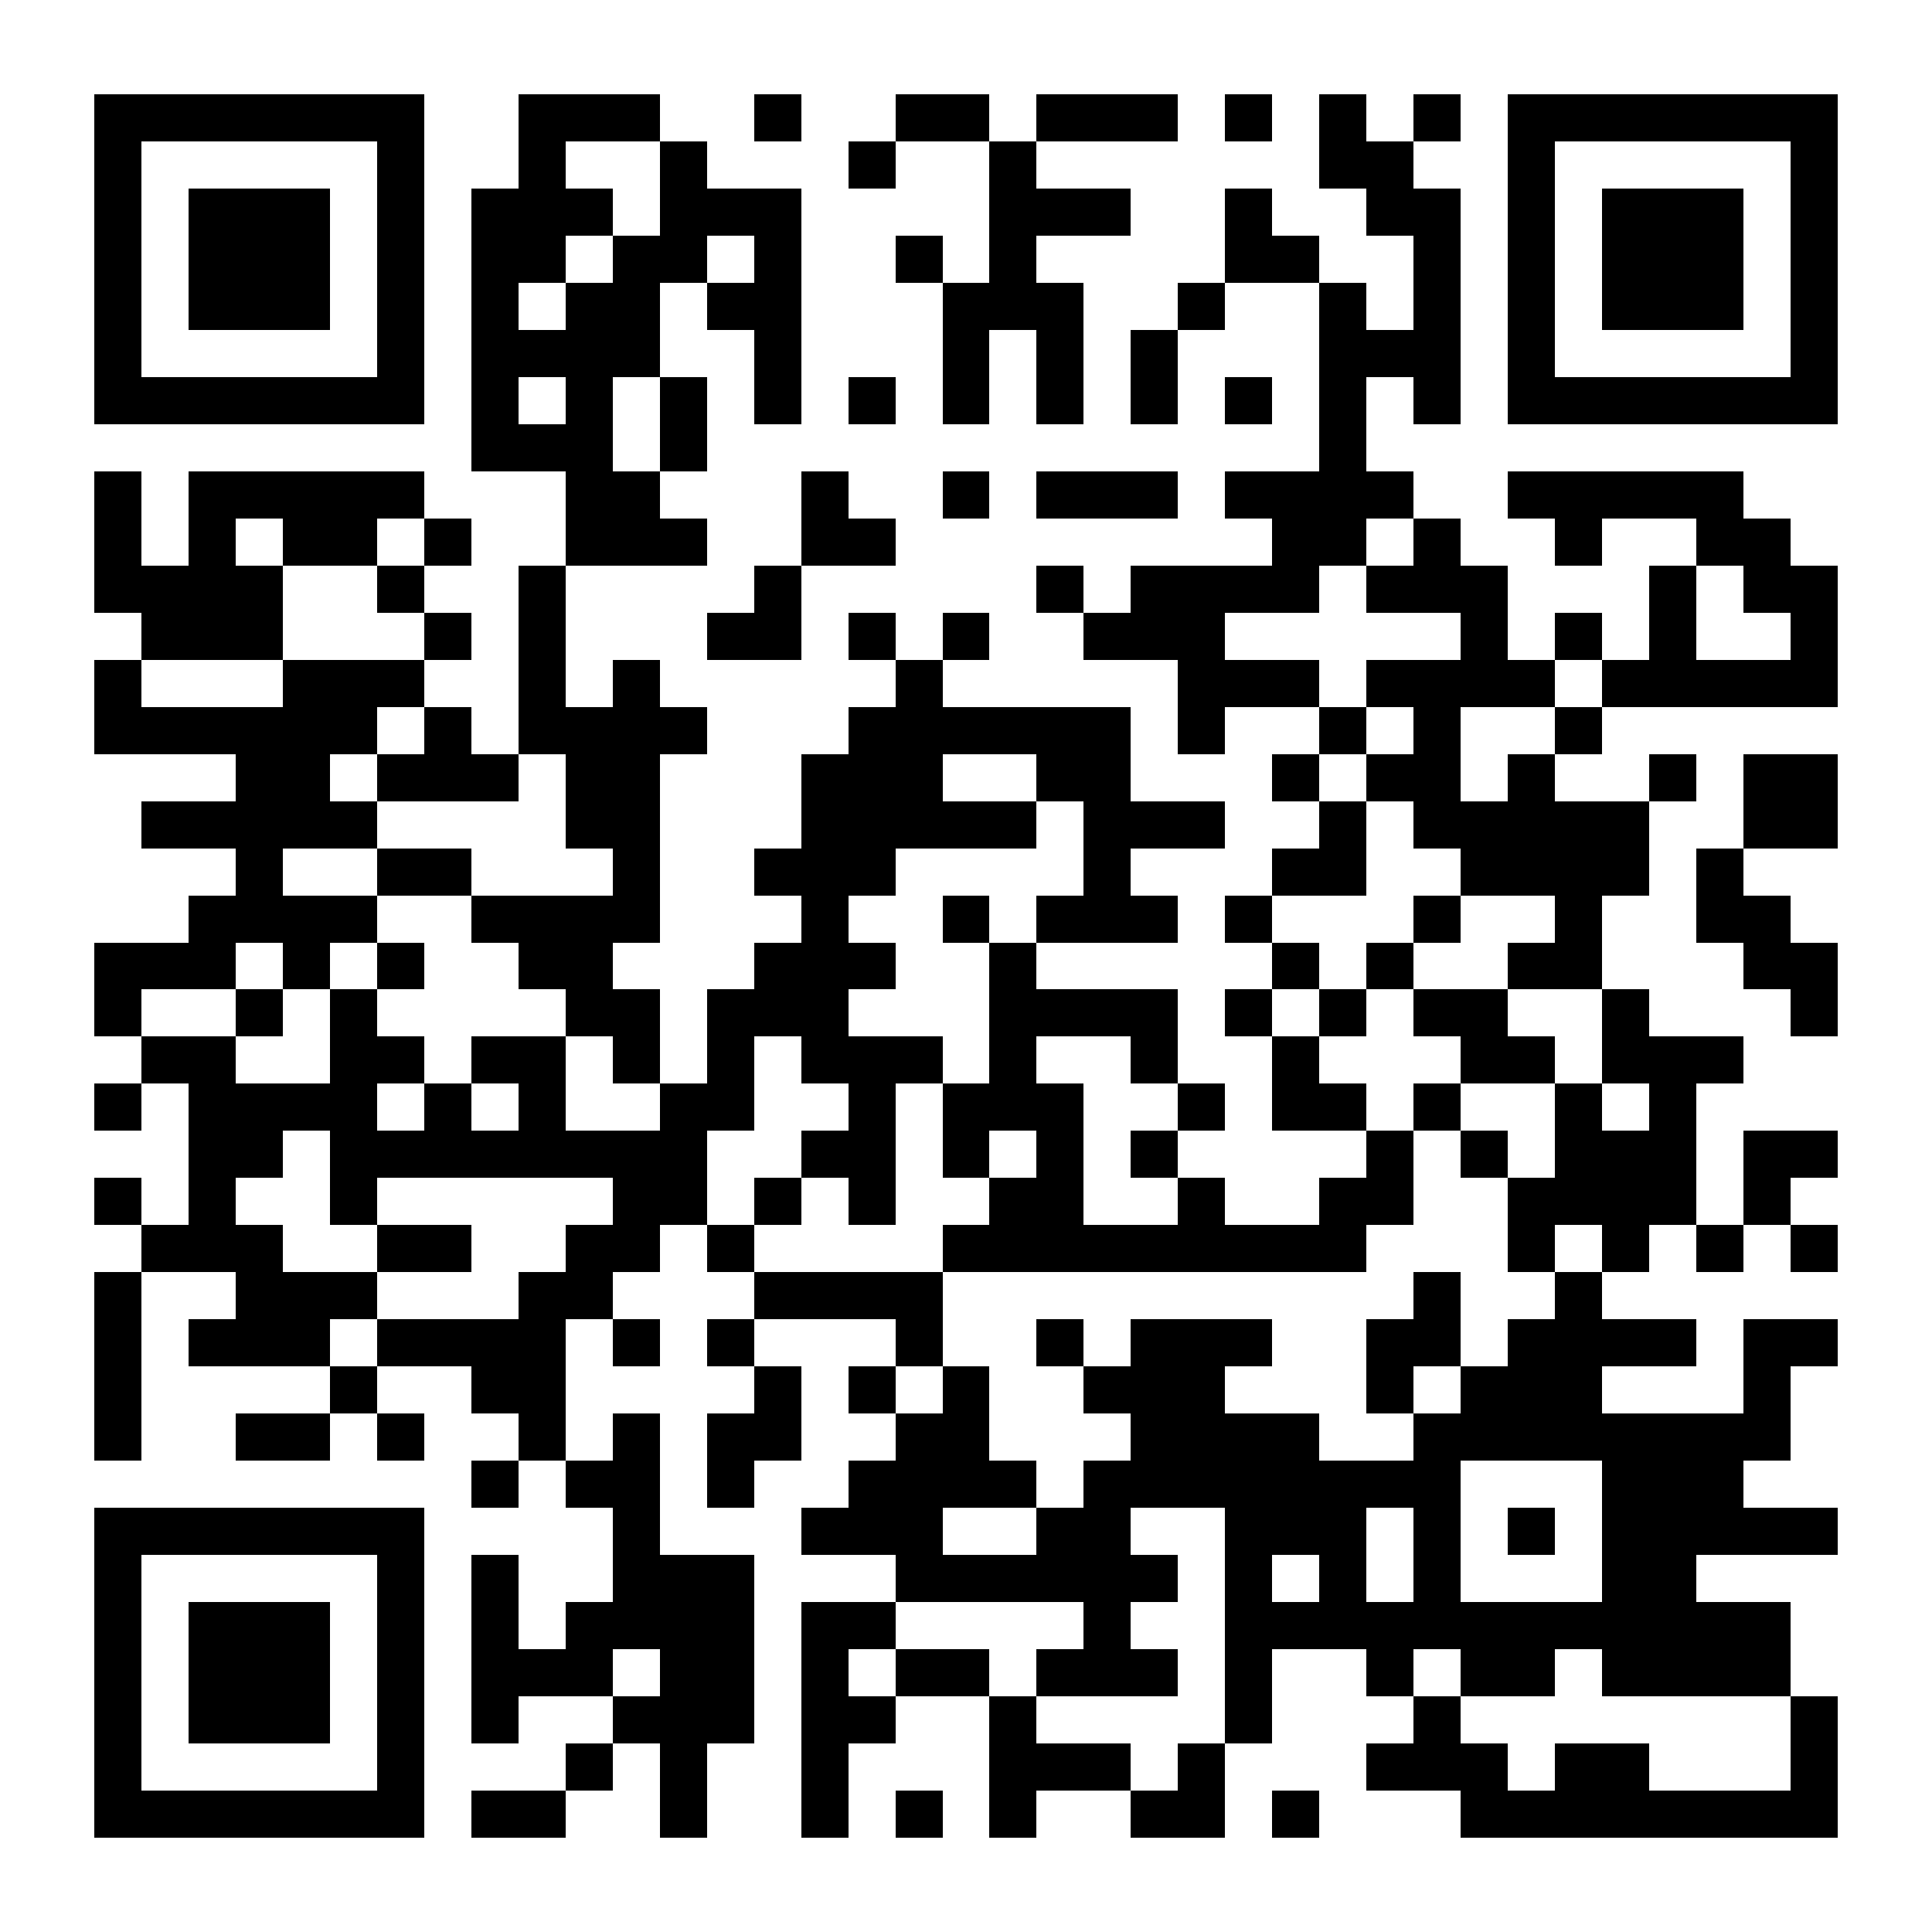
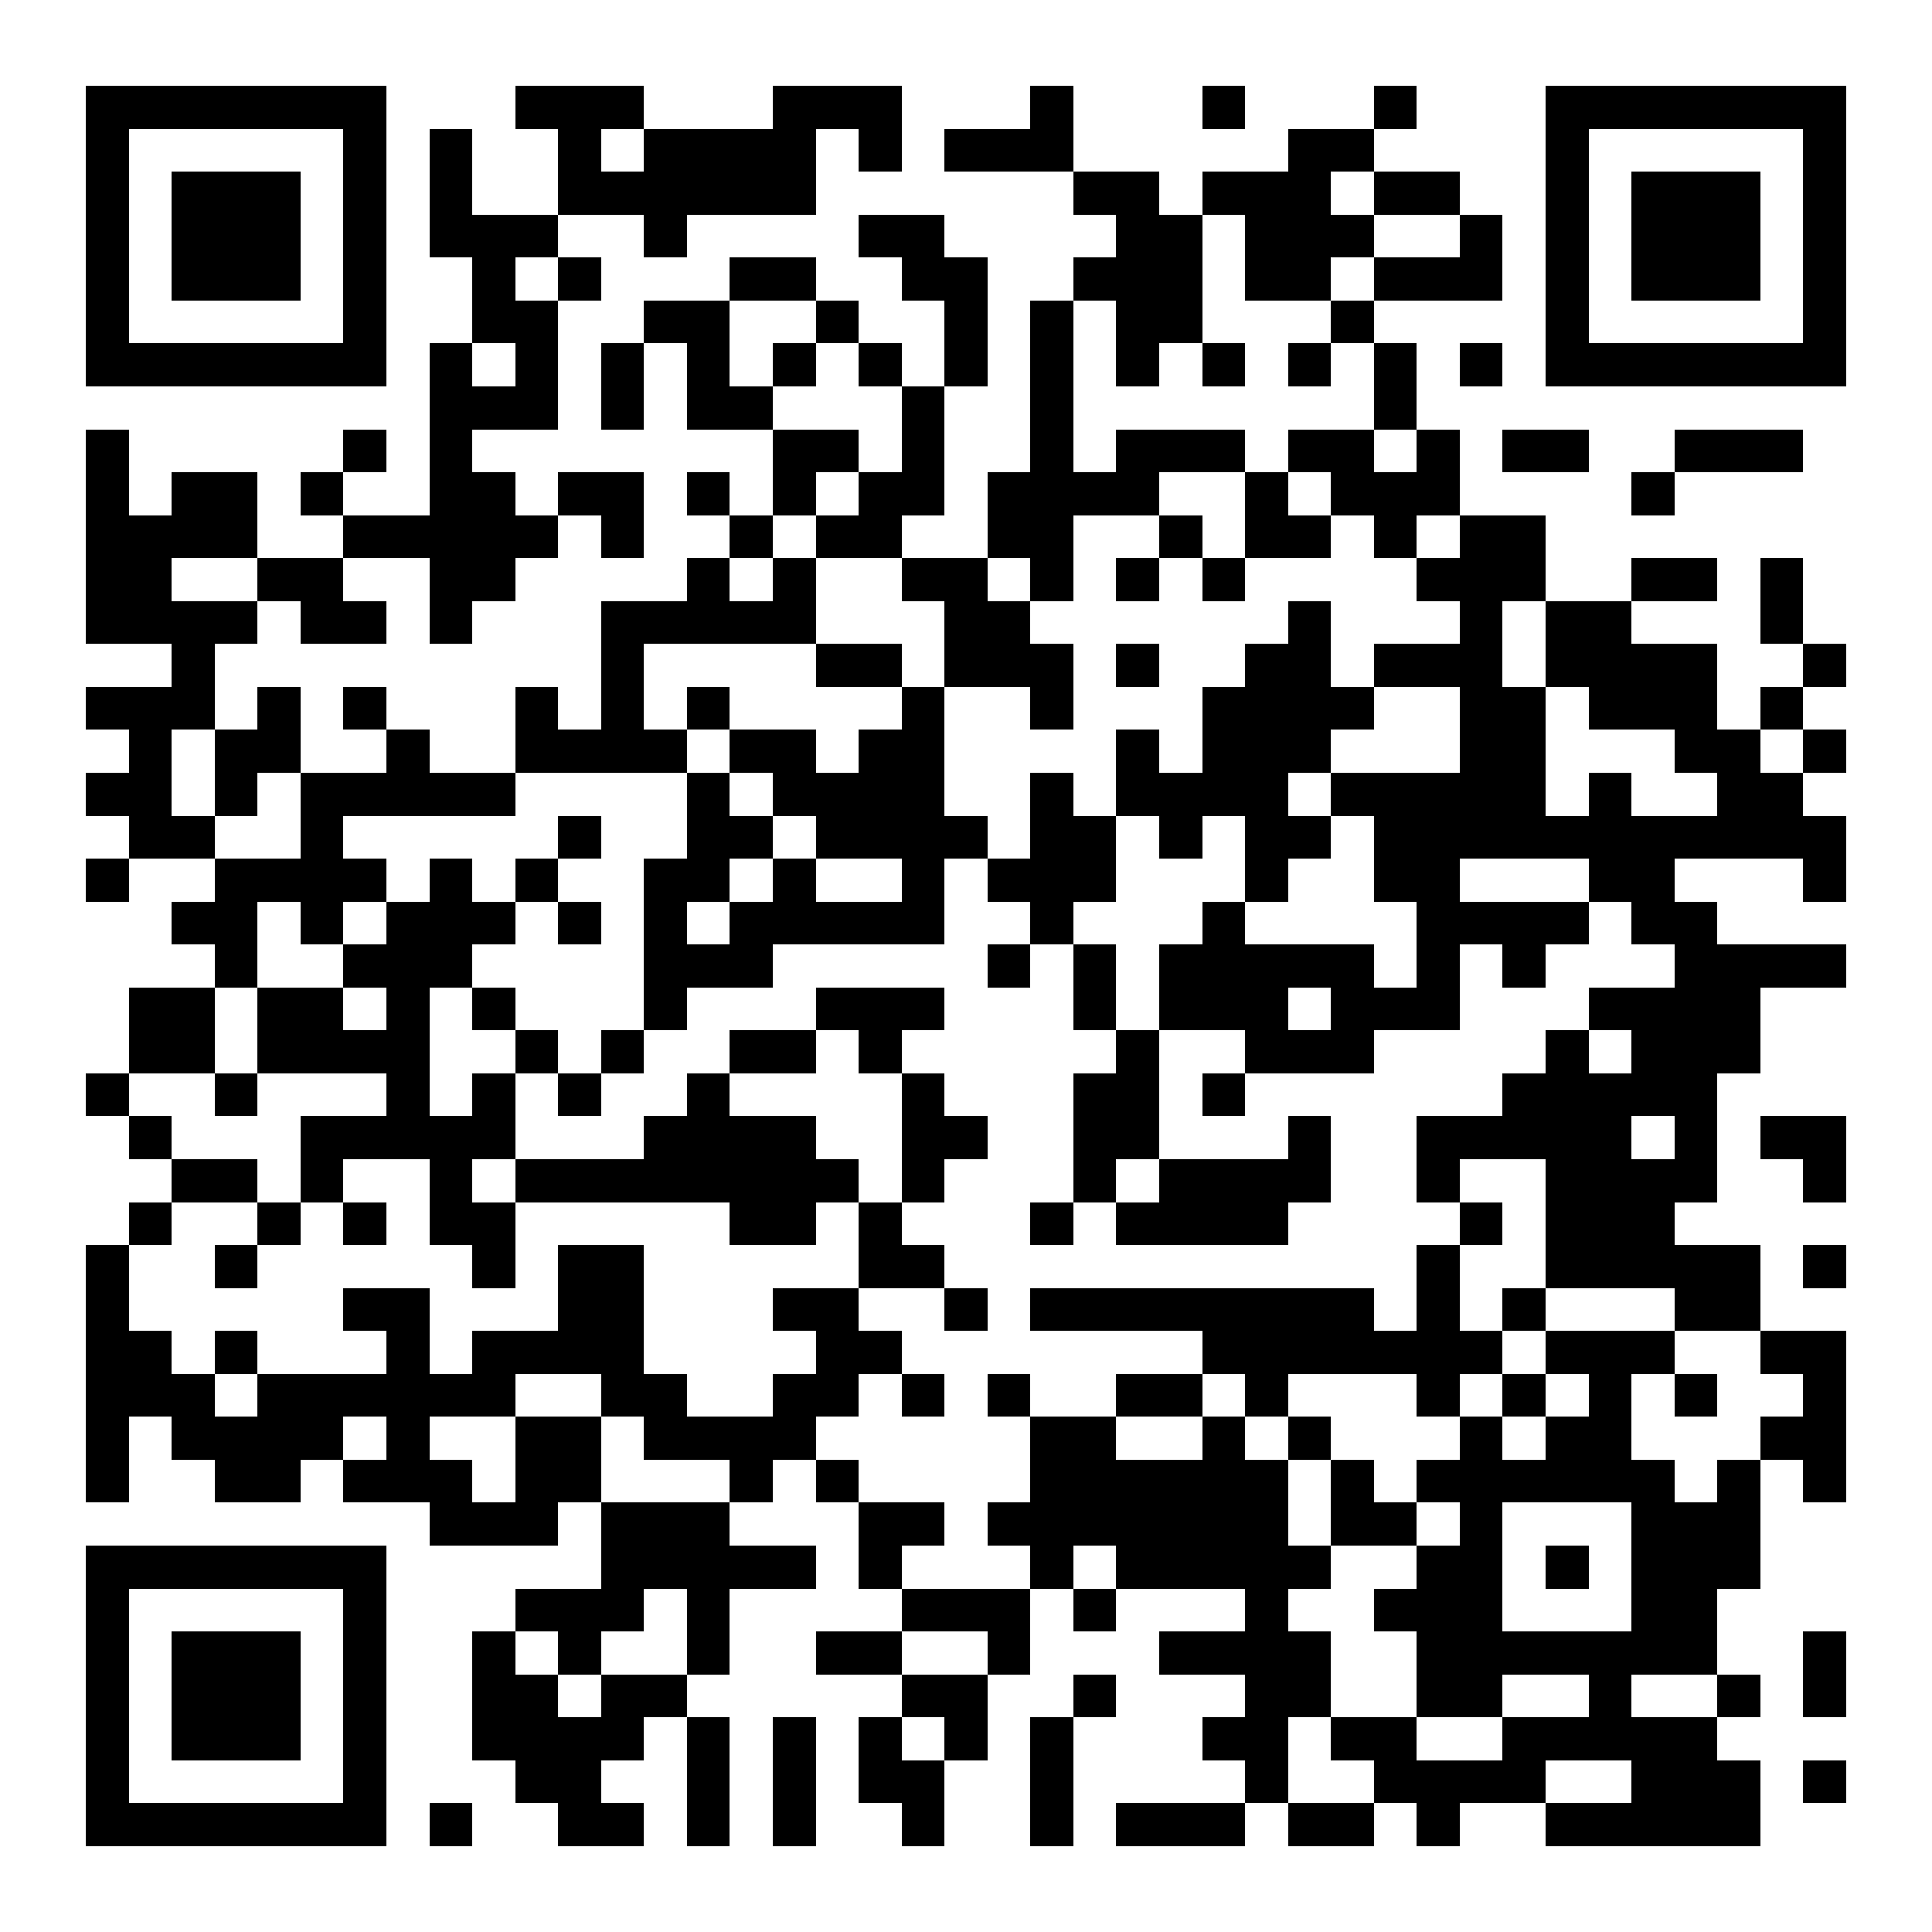
- <svg xmlns="http://www.w3.org/2000/svg" width="320" height="320" viewBox="0 0 41 41" shape-rendering="crispEdges">
-   <path fill="#ffffff" d="M0 0h41v41H0z" />
-   <path stroke="#000000" d="M2 2.5h7m2 0h3m2 0h1m2 0h2m1 0h3m1 0h1m1 0h1m1 0h1m1 0h7M2 3.5h1m5 0h1m2 0h1m2 0h1m3 0h1m2 0h1m6 0h2m2 0h1m5 0h1M2 4.5h1m1 0h3m1 0h1m1 0h3m1 0h3m4 0h3m2 0h1m2 0h2m1 0h1m1 0h3m1 0h1M2 5.5h1m1 0h3m1 0h1m1 0h2m1 0h2m1 0h1m2 0h1m1 0h1m4 0h2m2 0h1m1 0h1m1 0h3m1 0h1M2 6.5h1m1 0h3m1 0h1m1 0h1m1 0h2m1 0h2m3 0h3m2 0h1m2 0h1m1 0h1m1 0h1m1 0h3m1 0h1M2 7.5h1m5 0h1m1 0h4m2 0h1m3 0h1m1 0h1m1 0h1m3 0h3m1 0h1m5 0h1M2 8.5h7m1 0h1m1 0h1m1 0h1m1 0h1m1 0h1m1 0h1m1 0h1m1 0h1m1 0h1m1 0h1m1 0h1m1 0h7M10 9.5h3m1 0h1m13 0h1M2 10.5h1m1 0h5m3 0h2m3 0h1m2 0h1m1 0h3m1 0h4m2 0h5M2 11.5h1m1 0h1m1 0h2m1 0h1m2 0h3m2 0h2m8 0h2m1 0h1m2 0h1m2 0h2M2 12.5h4m2 0h1m2 0h1m4 0h1m5 0h1m1 0h4m1 0h3m3 0h1m1 0h2M3 13.5h3m3 0h1m1 0h1m3 0h2m1 0h1m1 0h1m2 0h3m5 0h1m1 0h1m1 0h1m2 0h1M2 14.5h1m3 0h3m2 0h1m1 0h1m5 0h1m5 0h3m1 0h4m1 0h5M2 15.5h6m1 0h1m1 0h4m3 0h6m1 0h1m2 0h1m1 0h1m2 0h1M5 16.5h2m1 0h3m1 0h2m3 0h3m2 0h2m3 0h1m1 0h2m1 0h1m2 0h1m1 0h2M3 17.5h5m4 0h2m3 0h5m1 0h3m2 0h1m1 0h5m2 0h2M5 18.5h1m2 0h2m3 0h1m2 0h3m4 0h1m3 0h2m2 0h4m1 0h1M4 19.5h4m2 0h4m3 0h1m2 0h1m1 0h3m1 0h1m3 0h1m2 0h1m2 0h2M2 20.5h3m1 0h1m1 0h1m2 0h2m3 0h3m2 0h1m5 0h1m1 0h1m2 0h2m3 0h2M2 21.5h1m2 0h1m1 0h1m4 0h2m1 0h3m3 0h4m1 0h1m1 0h1m1 0h2m2 0h1m3 0h1M3 22.5h2m2 0h2m1 0h2m1 0h1m1 0h1m1 0h3m1 0h1m2 0h1m2 0h1m3 0h2m1 0h3M2 23.5h1m1 0h4m1 0h1m1 0h1m2 0h2m2 0h1m1 0h3m2 0h1m1 0h2m1 0h1m2 0h1m1 0h1M4 24.5h2m1 0h8m2 0h2m1 0h1m1 0h1m1 0h1m4 0h1m1 0h1m1 0h3m1 0h2M2 25.5h1m1 0h1m2 0h1m5 0h2m1 0h1m1 0h1m2 0h2m2 0h1m2 0h2m2 0h4m1 0h1M3 26.5h3m2 0h2m2 0h2m1 0h1m4 0h9m3 0h1m1 0h1m1 0h1m1 0h1M2 27.5h1m2 0h3m3 0h2m3 0h4m10 0h1m2 0h1M2 28.5h1m1 0h3m1 0h4m1 0h1m1 0h1m3 0h1m2 0h1m1 0h3m2 0h2m1 0h4m1 0h2M2 29.5h1m4 0h1m2 0h2m4 0h1m1 0h1m1 0h1m2 0h3m3 0h1m1 0h3m3 0h1M2 30.5h1m2 0h2m1 0h1m2 0h1m1 0h1m1 0h2m2 0h2m3 0h4m2 0h8M10 31.5h1m1 0h2m1 0h1m2 0h4m1 0h8m3 0h3M2 32.5h7m4 0h1m3 0h3m2 0h2m2 0h3m1 0h1m1 0h1m1 0h5M2 33.5h1m5 0h1m1 0h1m2 0h3m3 0h6m1 0h1m1 0h1m1 0h1m3 0h2M2 34.5h1m1 0h3m1 0h1m1 0h1m1 0h4m1 0h2m4 0h1m2 0h12M2 35.5h1m1 0h3m1 0h1m1 0h3m1 0h2m1 0h1m1 0h2m1 0h3m1 0h1m2 0h1m1 0h2m1 0h4M2 36.5h1m1 0h3m1 0h1m1 0h1m2 0h3m1 0h2m2 0h1m4 0h1m3 0h1m7 0h1M2 37.5h1m5 0h1m3 0h1m1 0h1m2 0h1m3 0h3m1 0h1m3 0h3m1 0h2m3 0h1M2 38.5h7m1 0h2m2 0h1m2 0h1m1 0h1m1 0h1m2 0h2m1 0h1m3 0h8" />
+ <svg xmlns="http://www.w3.org/2000/svg" width="320" height="320" viewBox="0 0 45 45" shape-rendering="crispEdges">
+   <path fill="#ffffff" d="M0 0h45v45H0z" />
+   <path stroke="#000000" d="M2 2.5h7m3 0h3m3 0h3m3 0h1m3 0h1m3 0h1m3 0h7M2 3.5h1m5 0h1m1 0h1m2 0h1m1 0h4m1 0h1m1 0h3m5 0h2m4 0h1m5 0h1M2 4.5h1m1 0h3m1 0h1m1 0h1m2 0h6m6 0h2m1 0h3m1 0h2m2 0h1m1 0h3m1 0h1M2 5.5h1m1 0h3m1 0h1m1 0h3m2 0h1m4 0h2m4 0h2m1 0h3m2 0h1m1 0h1m1 0h3m1 0h1M2 6.5h1m1 0h3m1 0h1m2 0h1m1 0h1m3 0h2m2 0h2m2 0h3m1 0h2m1 0h3m1 0h1m1 0h3m1 0h1M2 7.5h1m5 0h1m2 0h2m2 0h2m2 0h1m2 0h1m1 0h1m1 0h2m3 0h1m4 0h1m5 0h1M2 8.5h7m1 0h1m1 0h1m1 0h1m1 0h1m1 0h1m1 0h1m1 0h1m1 0h1m1 0h1m1 0h1m1 0h1m1 0h1m1 0h1m1 0h7M10 9.5h3m1 0h1m1 0h2m3 0h1m2 0h1m7 0h1M2 10.5h1m5 0h1m1 0h1m7 0h2m1 0h1m2 0h1m1 0h3m1 0h2m1 0h1m1 0h2m2 0h3M2 11.5h1m1 0h2m1 0h1m2 0h2m1 0h2m1 0h1m1 0h1m1 0h2m1 0h4m2 0h1m1 0h3m4 0h1M2 12.5h4m2 0h5m1 0h1m2 0h1m1 0h2m2 0h2m2 0h1m1 0h2m1 0h1m1 0h2M2 13.5h2m2 0h2m2 0h2m4 0h1m1 0h1m2 0h2m1 0h1m1 0h1m1 0h1m4 0h3m2 0h2m1 0h1M2 14.5h4m1 0h2m1 0h1m3 0h5m3 0h2m6 0h1m3 0h1m1 0h2m3 0h1M4 15.5h1m9 0h1m4 0h2m1 0h3m1 0h1m2 0h2m1 0h3m1 0h4m2 0h1M2 16.5h3m1 0h1m1 0h1m3 0h1m1 0h1m1 0h1m4 0h1m2 0h1m3 0h4m2 0h2m1 0h3m1 0h1M3 17.5h1m1 0h2m2 0h1m2 0h4m1 0h2m1 0h2m4 0h1m1 0h3m3 0h2m3 0h2m1 0h1M2 18.5h2m1 0h1m1 0h5m4 0h1m1 0h4m2 0h1m1 0h4m1 0h5m1 0h1m2 0h2M3 19.5h2m2 0h1m5 0h1m2 0h2m1 0h4m1 0h2m1 0h1m1 0h2m1 0h11M2 20.5h1m2 0h4m1 0h1m1 0h1m2 0h2m1 0h1m2 0h1m1 0h3m3 0h1m2 0h2m3 0h2m3 0h1M4 21.5h2m1 0h1m1 0h3m1 0h1m1 0h1m1 0h5m2 0h1m3 0h1m4 0h4m1 0h2M5 22.5h1m2 0h3m4 0h3m5 0h1m1 0h1m1 0h5m1 0h1m1 0h1m3 0h4M3 23.5h2m1 0h2m1 0h1m1 0h1m3 0h1m3 0h3m3 0h1m1 0h3m1 0h3m3 0h4M3 24.5h2m1 0h4m2 0h1m1 0h1m2 0h2m1 0h1m5 0h1m2 0h3m4 0h1m1 0h3M2 25.5h1m2 0h1m3 0h1m1 0h1m1 0h1m2 0h1m4 0h1m3 0h2m1 0h1m6 0h5M3 26.5h1m3 0h5m3 0h4m2 0h2m2 0h2m3 0h1m2 0h5m1 0h1m1 0h2M4 27.5h2m1 0h1m2 0h1m1 0h8m1 0h1m3 0h1m1 0h4m2 0h1m2 0h4m2 0h1M3 28.5h1m2 0h1m1 0h1m1 0h2m5 0h2m1 0h1m3 0h1m1 0h4m4 0h1m1 0h3M2 29.5h1m2 0h1m5 0h1m1 0h2m5 0h2m11 0h1m2 0h5m1 0h1M2 30.5h1m5 0h2m3 0h2m3 0h2m2 0h1m1 0h8m1 0h1m1 0h1m3 0h2M2 31.5h2m1 0h1m3 0h1m1 0h4m4 0h2m7 0h7m1 0h3m2 0h2M2 32.5h3m1 0h6m2 0h2m2 0h2m1 0h1m1 0h1m2 0h2m1 0h1m3 0h1m1 0h1m1 0h1m1 0h1m2 0h1M2 33.5h1m1 0h4m1 0h1m2 0h2m1 0h4m5 0h2m2 0h1m1 0h1m3 0h1m1 0h2m3 0h2M2 34.5h1m2 0h2m1 0h3m1 0h2m3 0h1m1 0h1m4 0h6m1 0h1m1 0h6m1 0h1m1 0h1M10 35.5h3m1 0h3m3 0h2m1 0h7m1 0h2m1 0h1m3 0h3M2 36.5h7m5 0h5m1 0h1m3 0h1m1 0h5m2 0h2m1 0h1m1 0h3M2 37.5h1m5 0h1m3 0h3m1 0h1m4 0h3m1 0h1m3 0h1m2 0h3m3 0h2M2 38.5h1m1 0h3m1 0h1m2 0h1m1 0h1m2 0h1m2 0h2m2 0h1m3 0h4m2 0h7m2 0h1M2 39.5h1m1 0h3m1 0h1m2 0h2m1 0h2m5 0h2m2 0h1m3 0h2m2 0h2m2 0h1m2 0h1m1 0h1M2 40.5h1m1 0h3m1 0h1m2 0h4m1 0h1m1 0h1m1 0h1m1 0h1m1 0h1m3 0h2m1 0h2m2 0h5M2 41.5h1m5 0h1m3 0h2m2 0h1m1 0h1m1 0h2m2 0h1m4 0h1m2 0h4m2 0h3m1 0h1M2 42.5h7m1 0h1m2 0h2m1 0h1m1 0h1m2 0h1m2 0h1m1 0h3m1 0h2m1 0h1m2 0h5" />
</svg>
